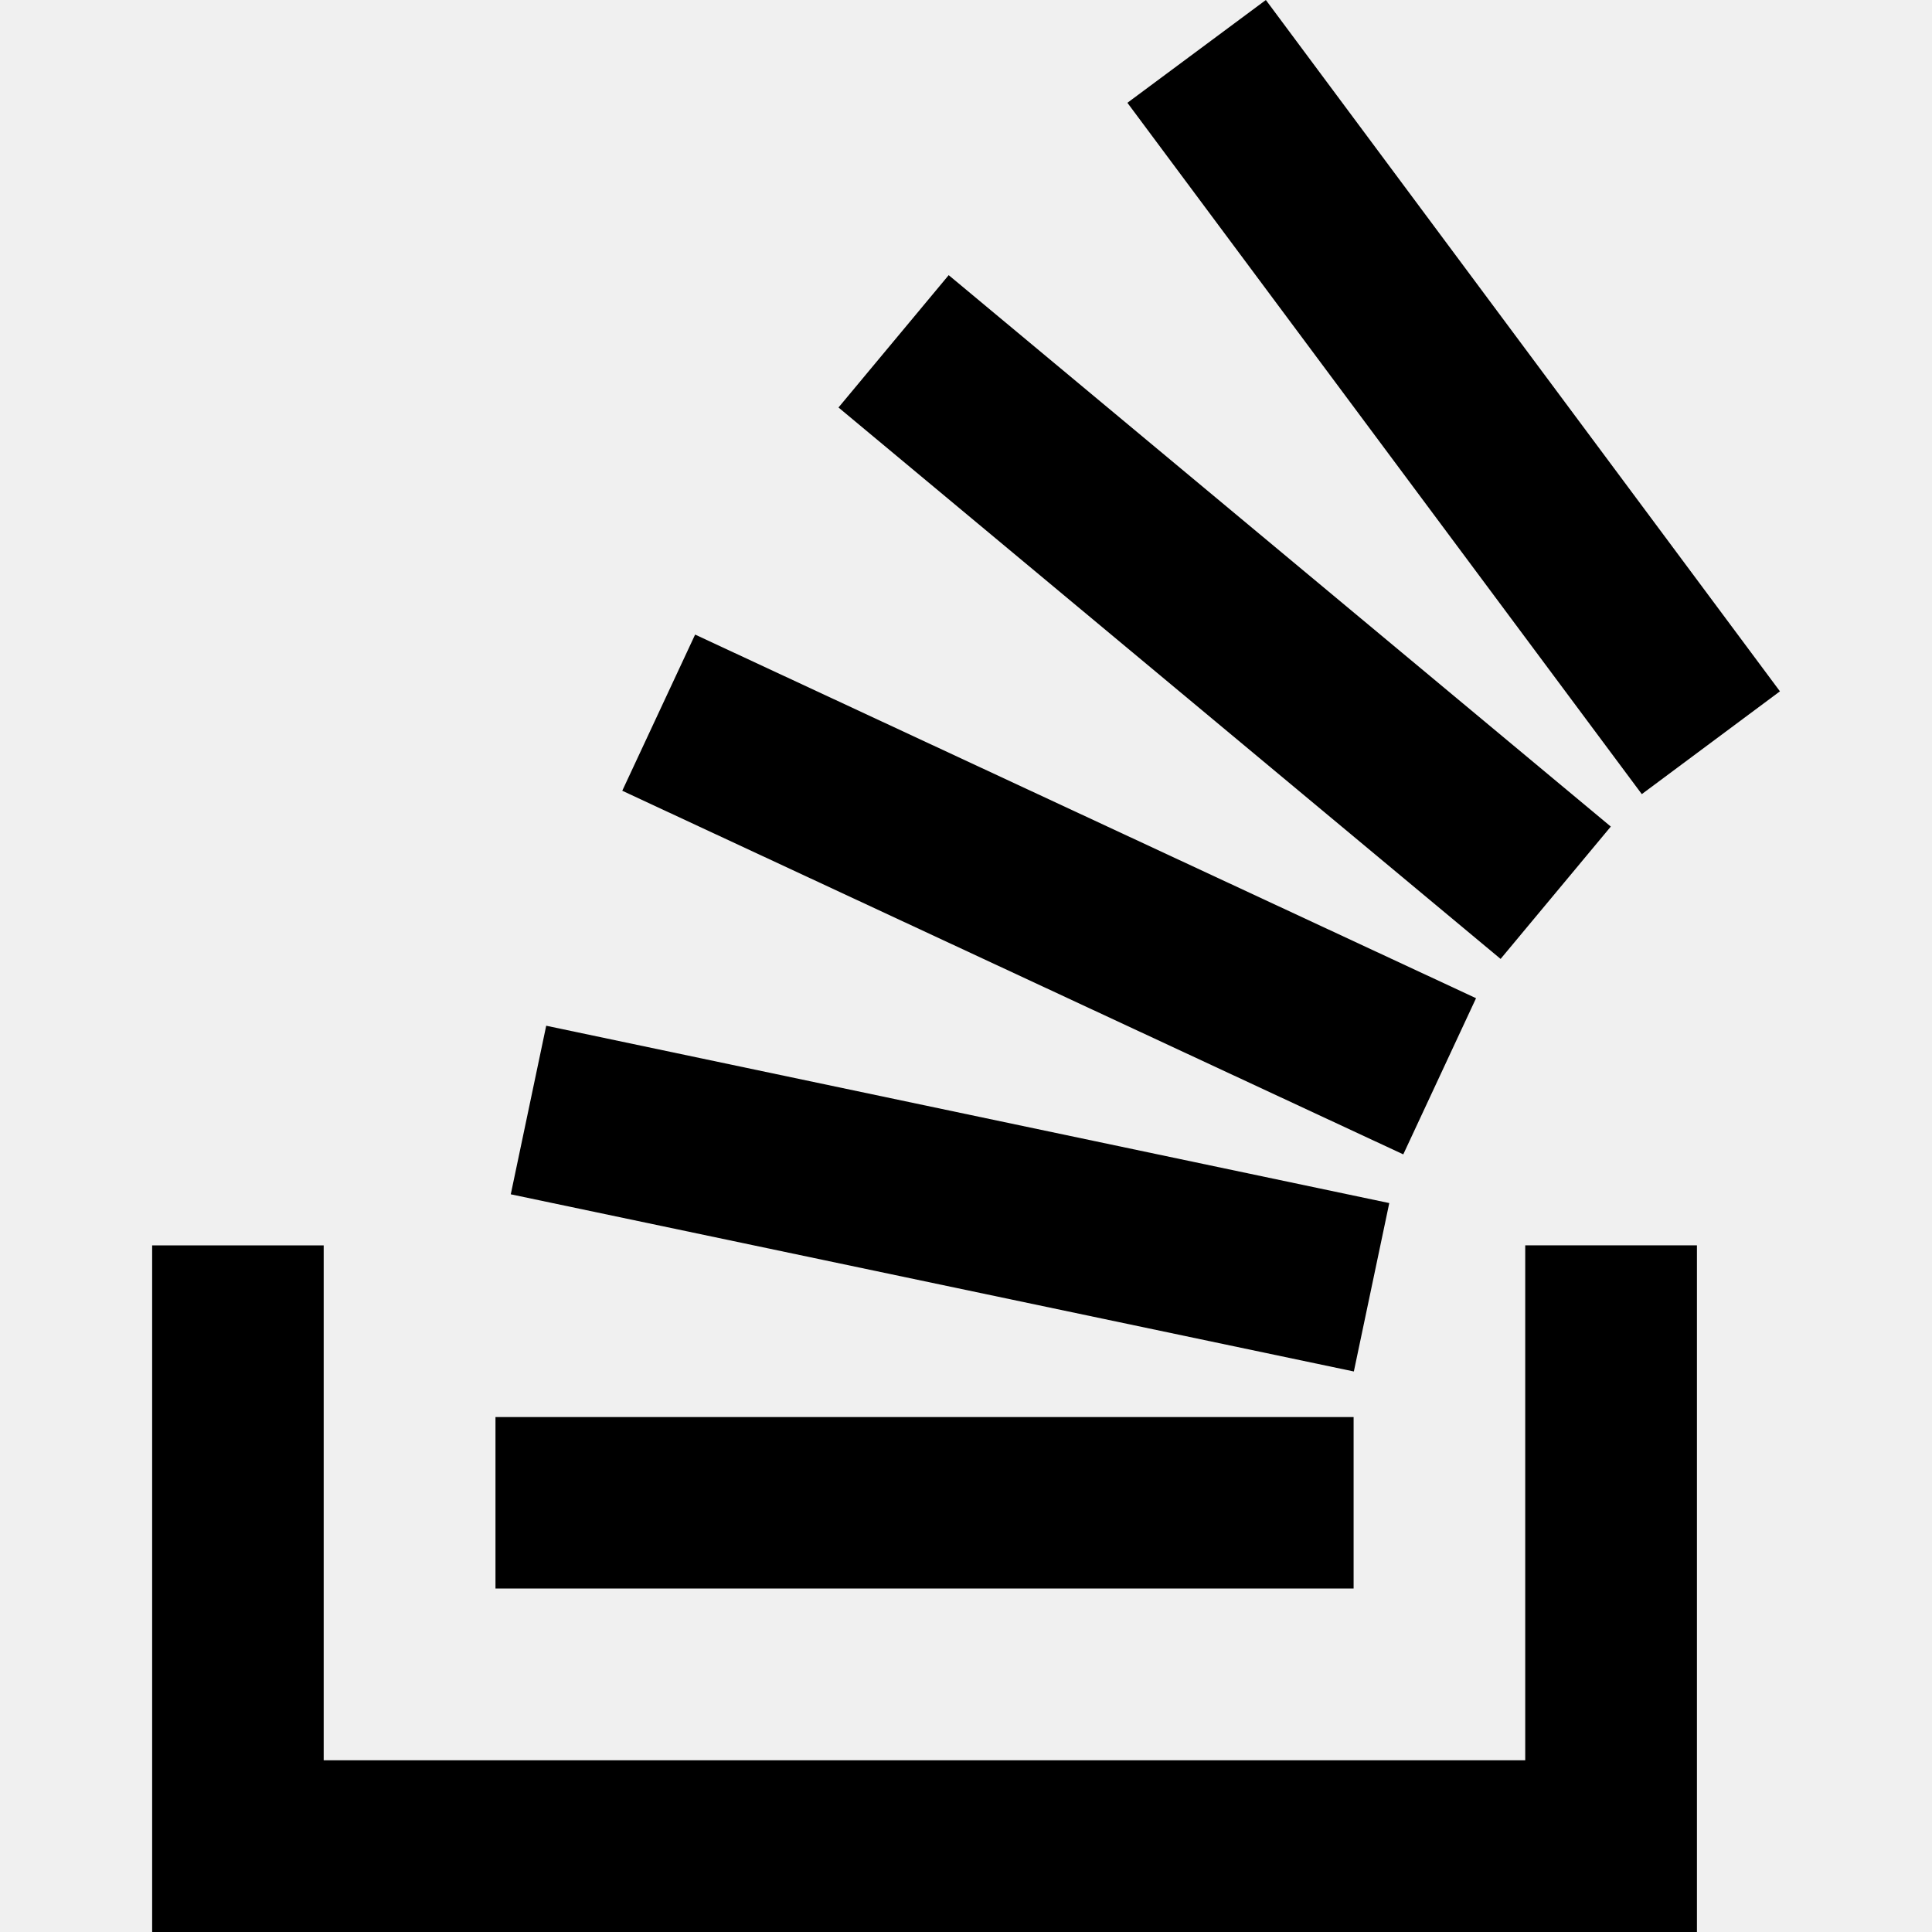
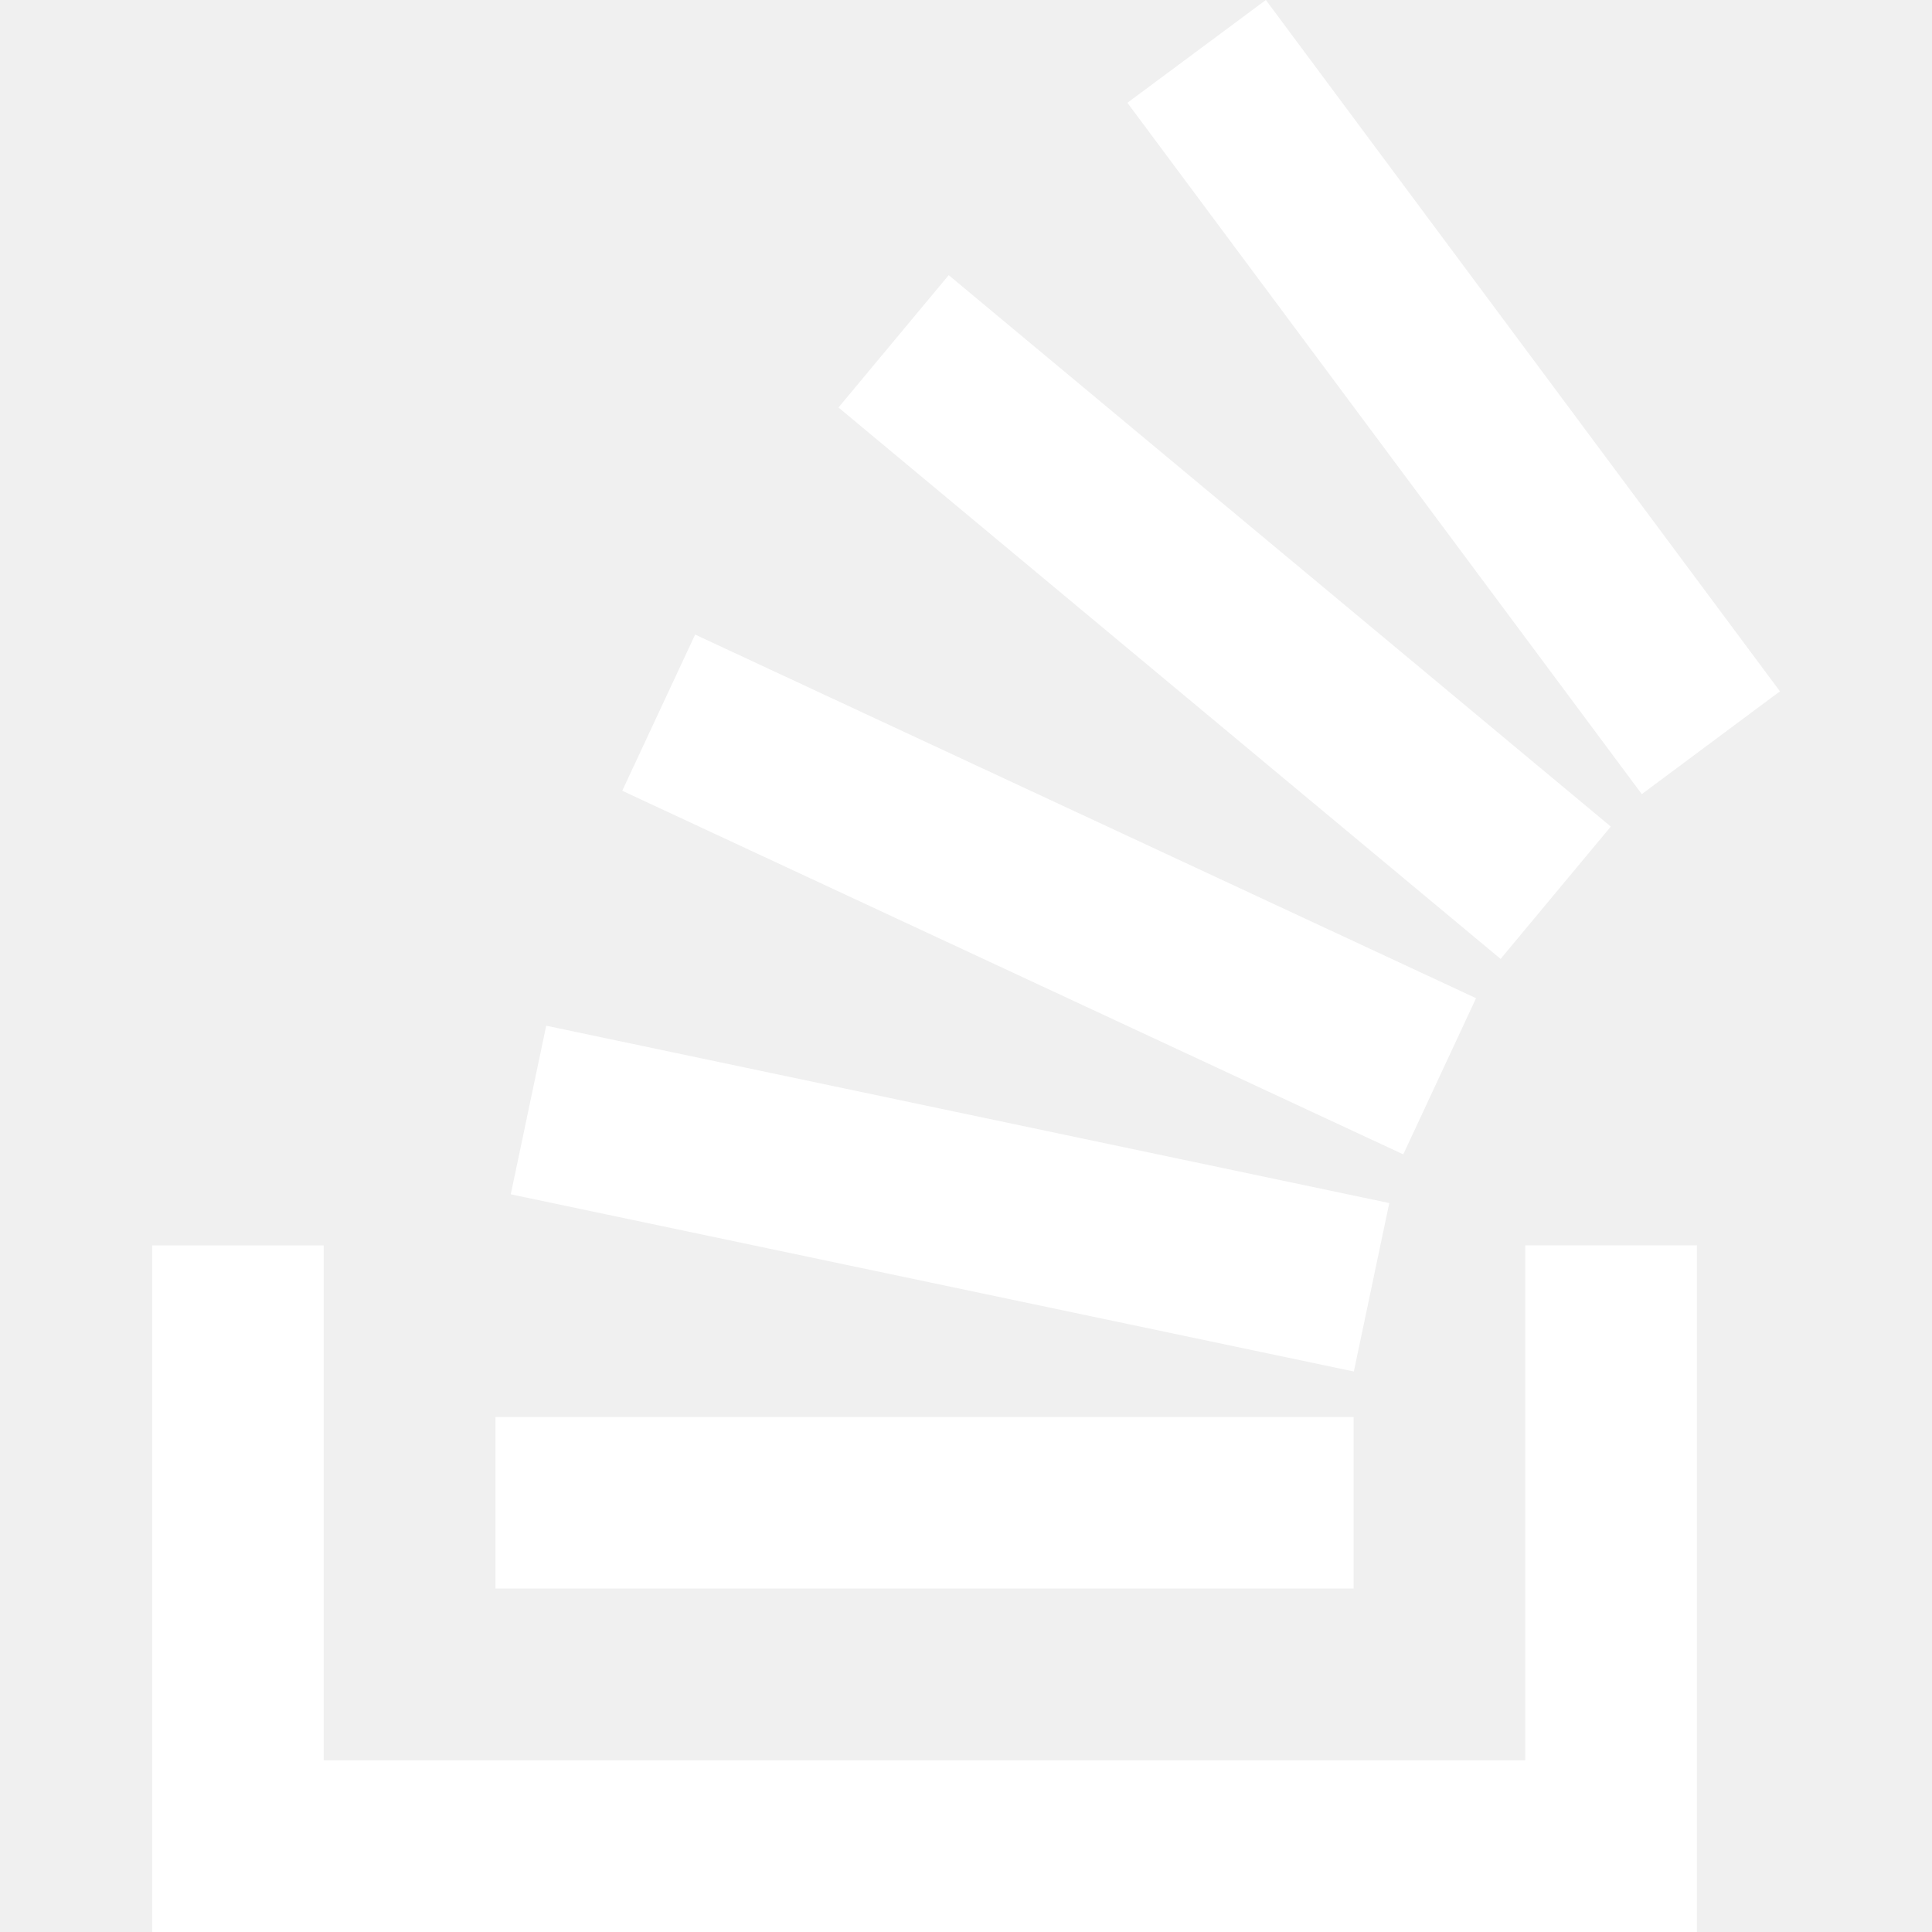
- <svg xmlns="http://www.w3.org/2000/svg" role="img" viewBox="0 0 24 24">
+ <svg xmlns="http://www.w3.org/2000/svg" fill="#fff" role="img" viewBox="0 0 24 24">
  <path d="M15.725 0l-1.72 1.277 6.39 8.588 1.716-1.277L15.725 0zm-3.94 3.418l-1.369 1.644 8.225 6.85 1.369-1.644-8.225-6.85zm-3.15 4.465l-.905 1.94 9.702 4.517.904-1.94-9.701-4.517zm-1.85 4.86l-.44 2.093 10.473 2.201.44-2.092-10.473-2.203zM1.89 15.47V24h19.19v-8.53h-2.133v6.397H4.021v-6.396H1.89zm4.265 2.133v2.13h10.66v-2.13H6.154Z" />
</svg>
